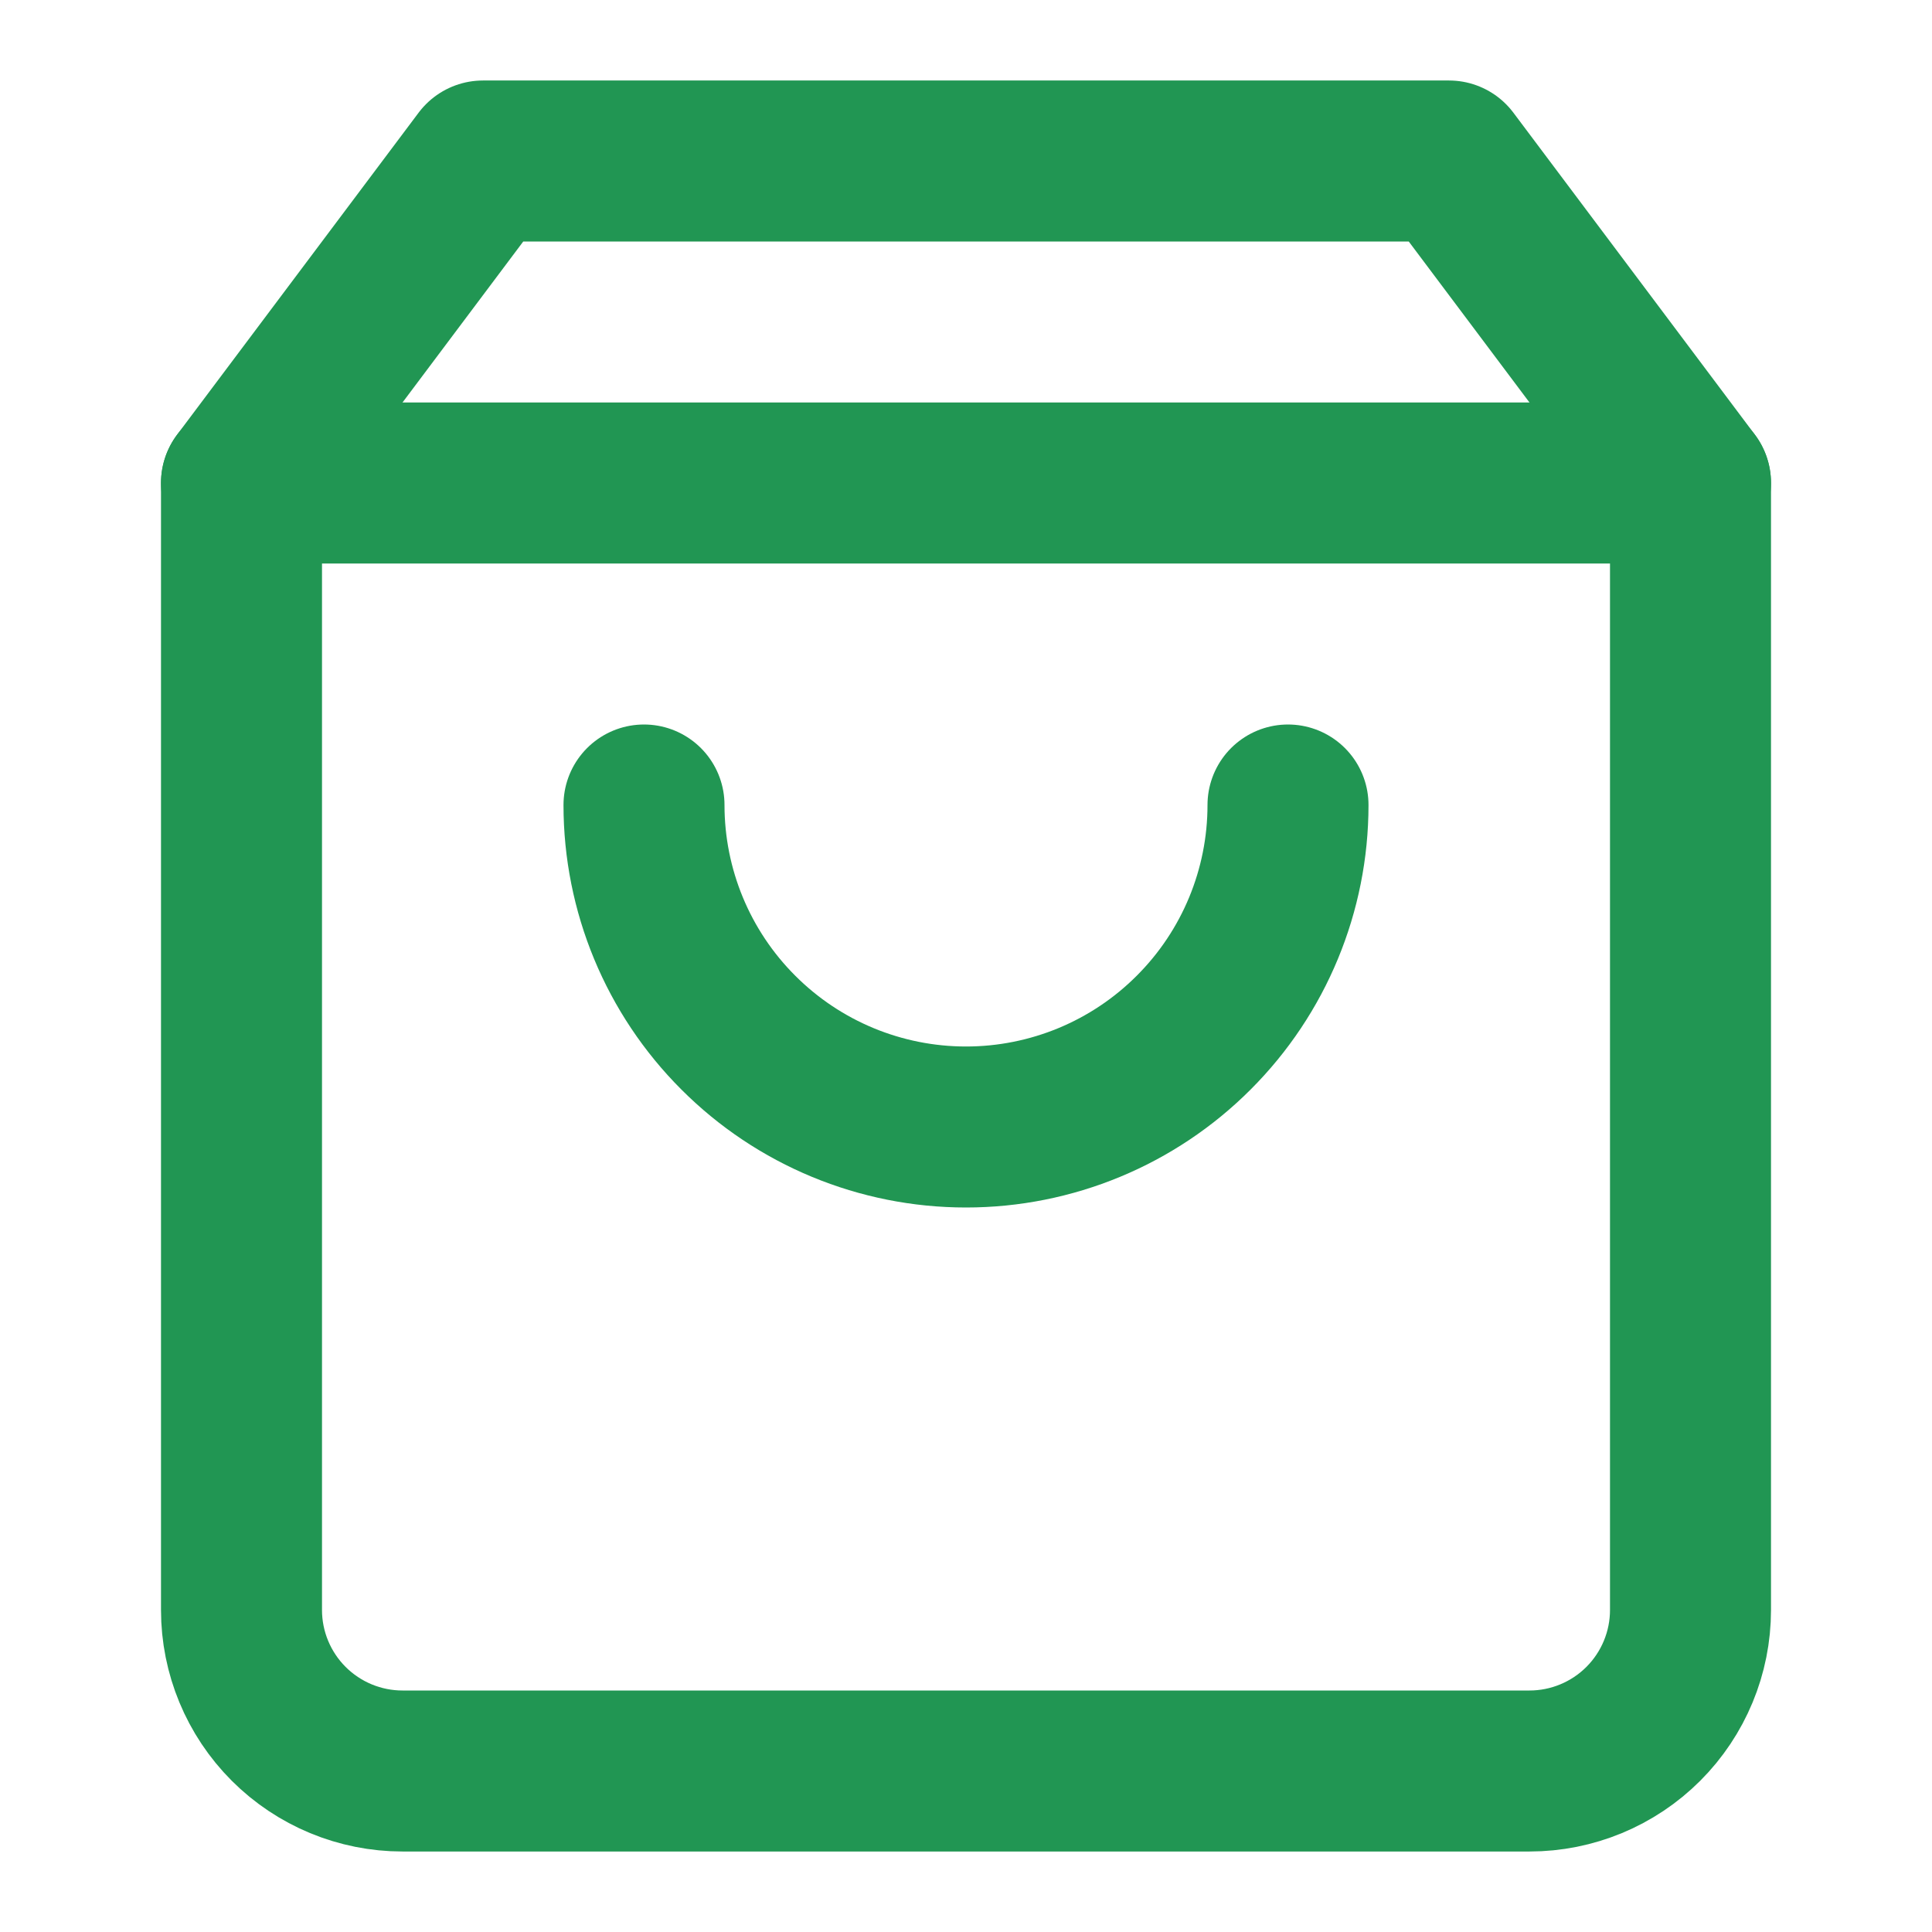
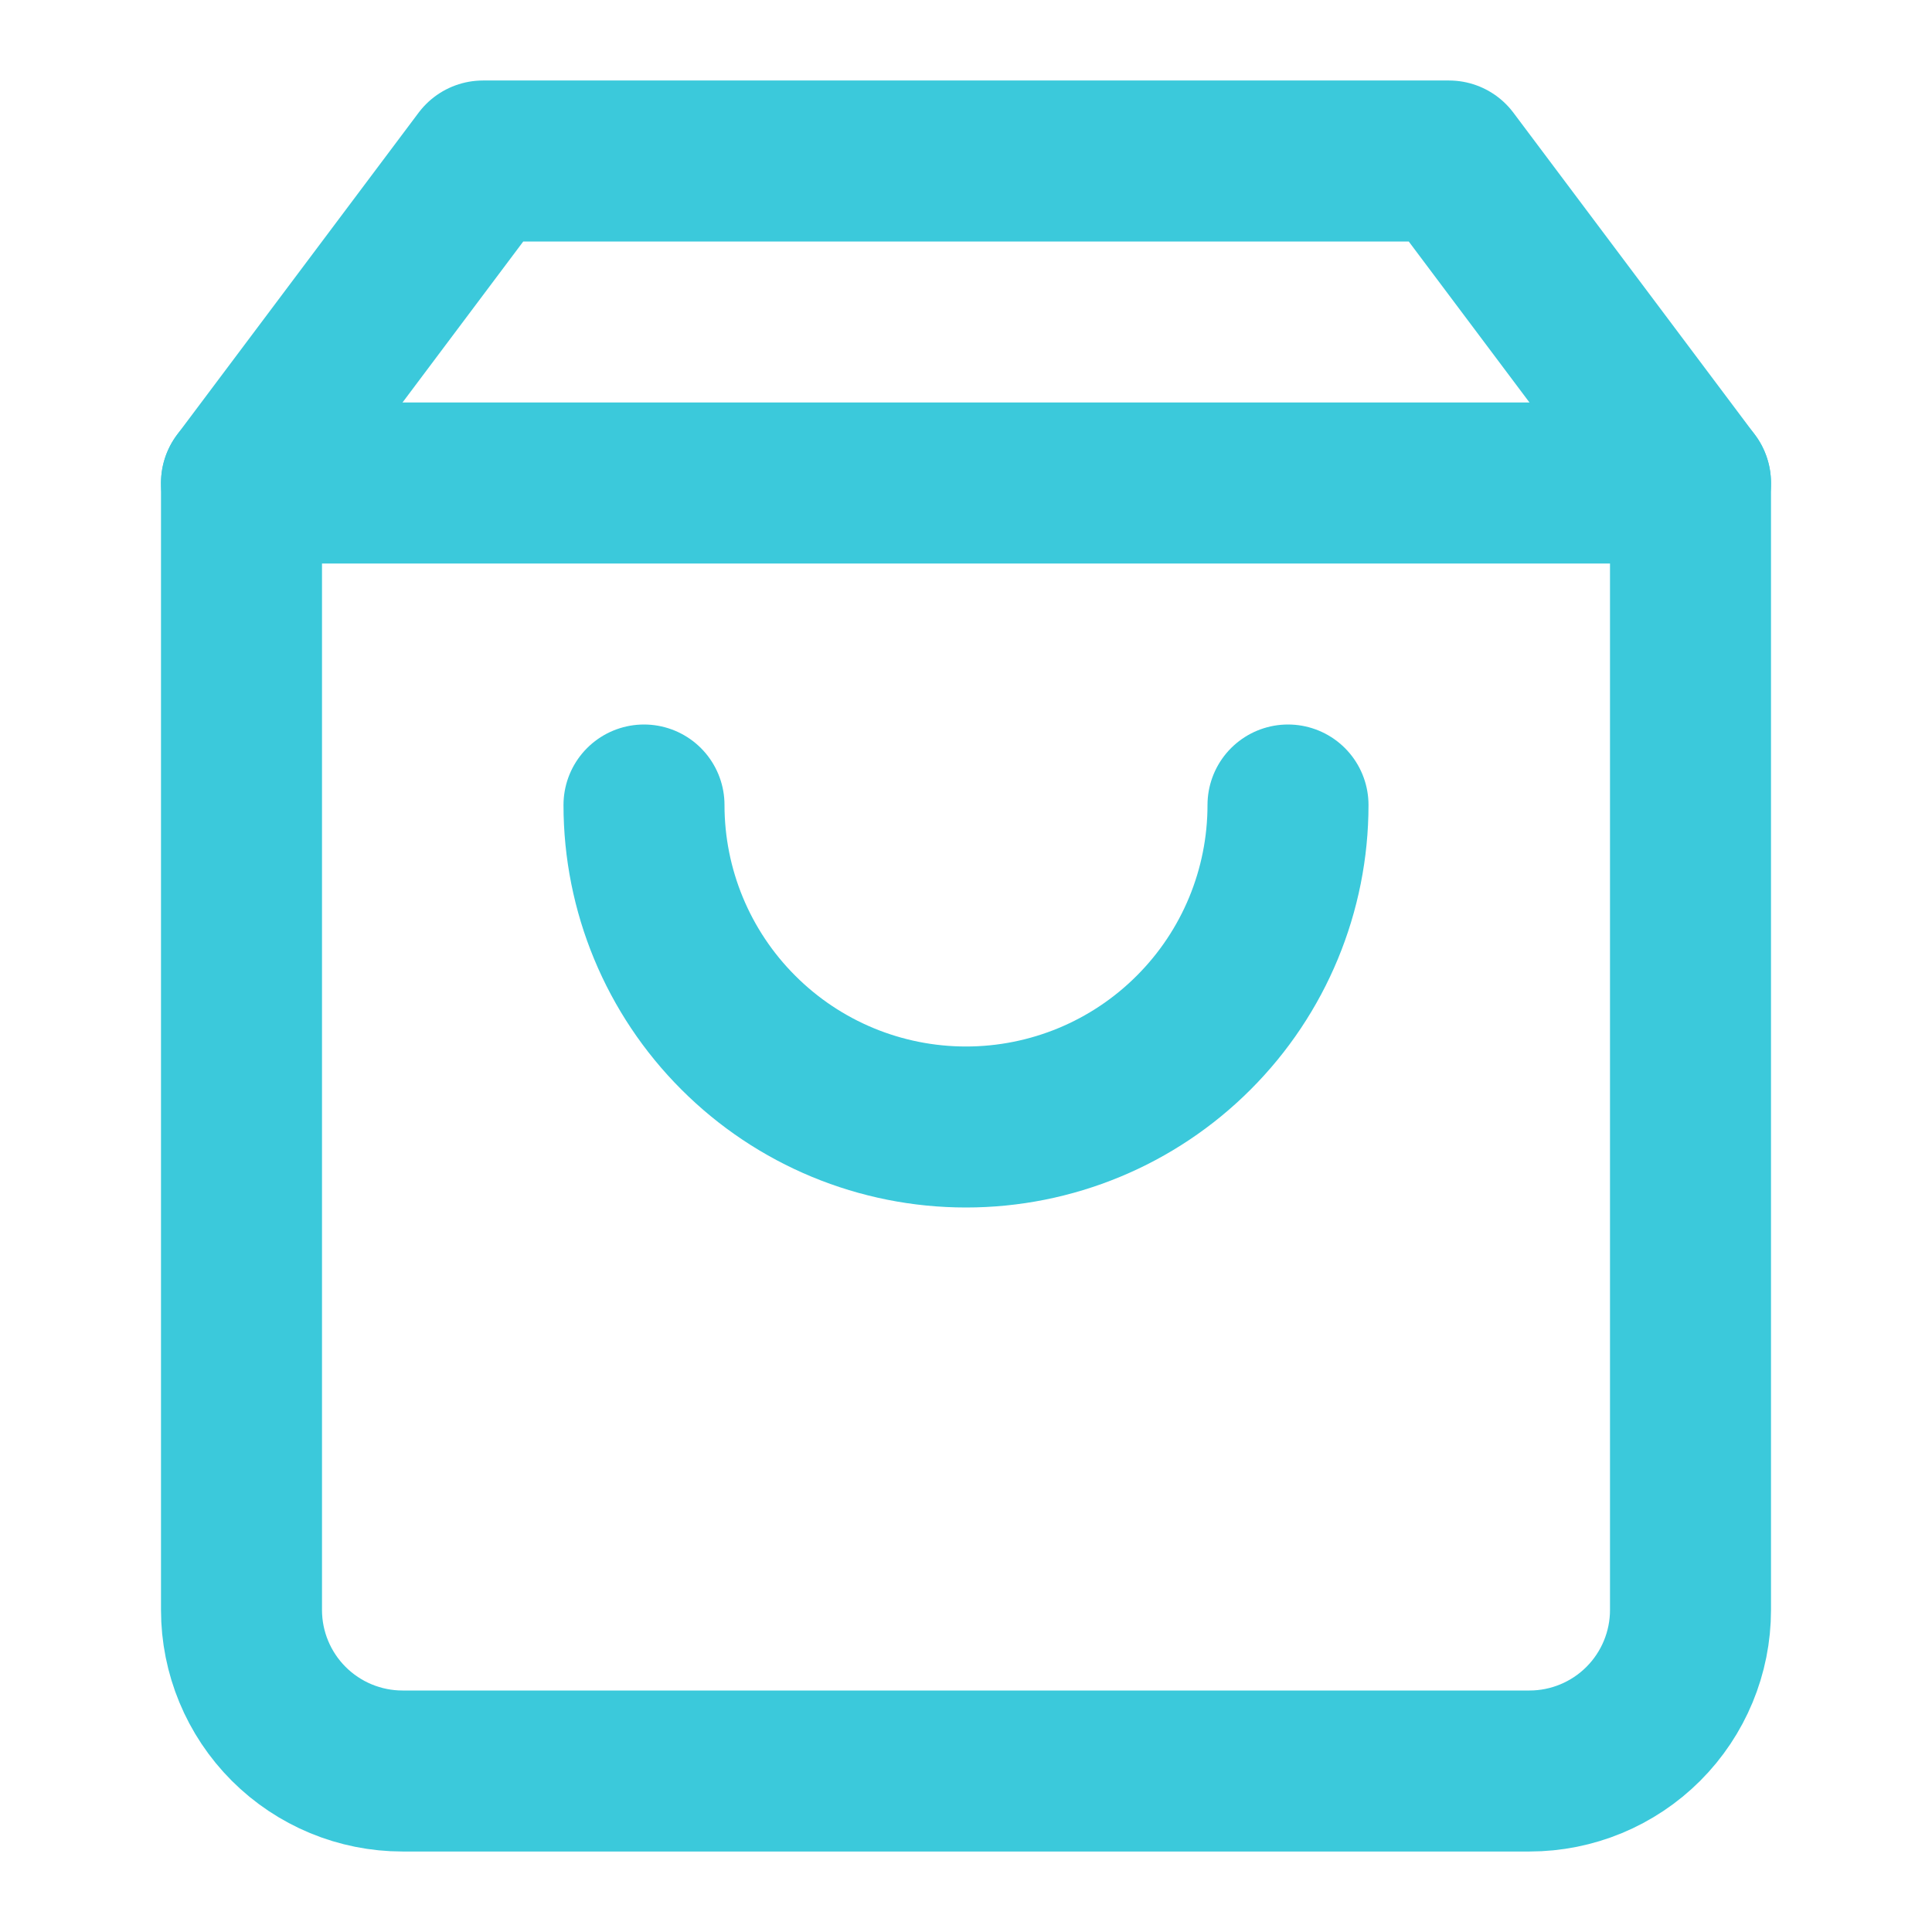
<svg xmlns="http://www.w3.org/2000/svg" width="24" height="24" viewBox="0 0 24 24" fill="none">
-   <path d="M6 2L3 6V20C3 20.53 3.211 21.039 3.586 21.414C3.961 21.789 4.47 22 5 22H19C19.53 22 20.039 21.789 20.414 21.414C20.789 21.039 21 20.53 21 20V6L18 2H6Z" stroke="#219653" stroke-width="2" stroke-linecap="round" stroke-linejoin="round" />
-   <path d="M3 6H21" stroke="#219653" stroke-width="2" stroke-linecap="round" stroke-linejoin="round" />
-   <path d="M16 10C16 11.061 15.579 12.078 14.828 12.828C14.078 13.579 13.061 14 12 14C10.939 14 9.922 13.579 9.172 12.828C8.421 12.078 8 11.061 8 10" stroke="#219653" stroke-width="2" stroke-linecap="round" stroke-linejoin="round" />
+   <path d="M6 2L3 6V20C3 20.53 3.211 21.039 3.586 21.414C3.961 21.789 4.47 22 5 22H19C19.53 22 20.039 21.789 20.414 21.414C20.789 21.039 21 20.53 21 20V6L18 2H6Z" stroke="#3BC9DB" stroke-width="2" stroke-linecap="round" stroke-linejoin="round" />
+   <path d="M3 6H21" stroke="#3BC9DB" stroke-width="2" stroke-linecap="round" stroke-linejoin="round" />
+   <path d="M16 10C16 11.061 15.579 12.078 14.828 12.828C14.078 13.579 13.061 14 12 14C10.939 14 9.922 13.579 9.172 12.828C8.421 12.078 8 11.061 8 10" stroke="#3BC9DB" stroke-width="2" stroke-linecap="round" stroke-linejoin="round" />
</svg>
